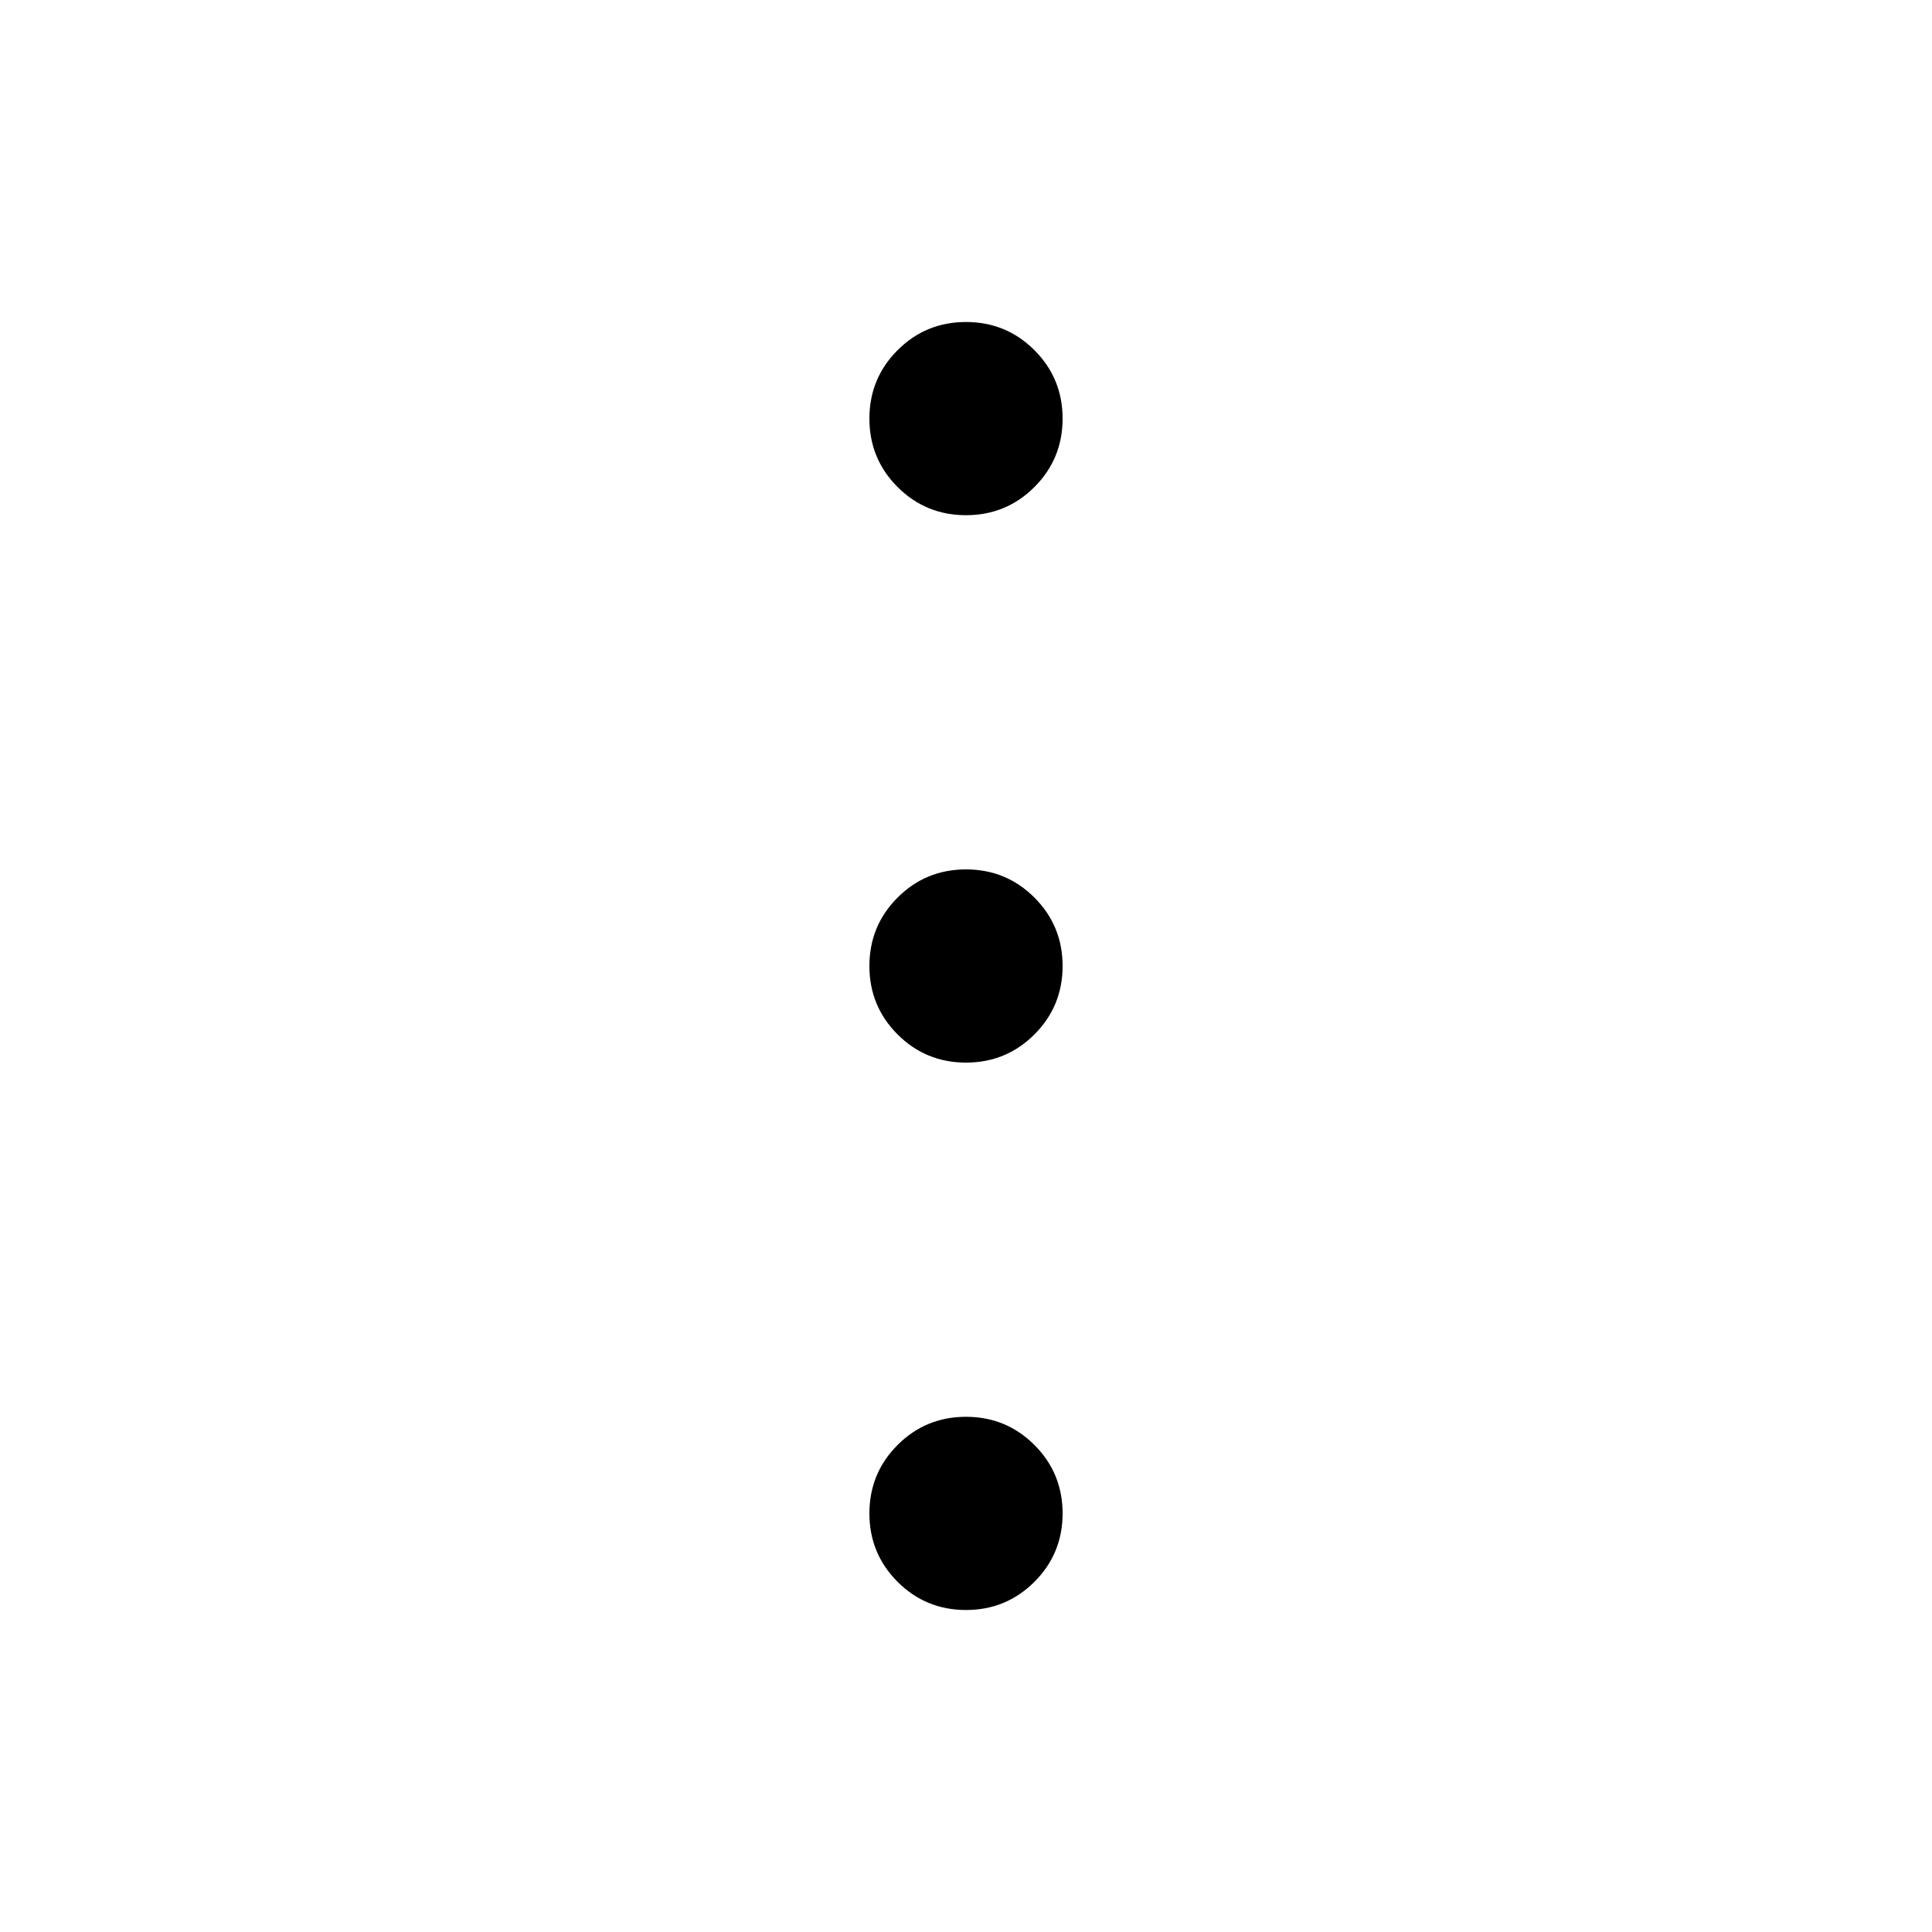
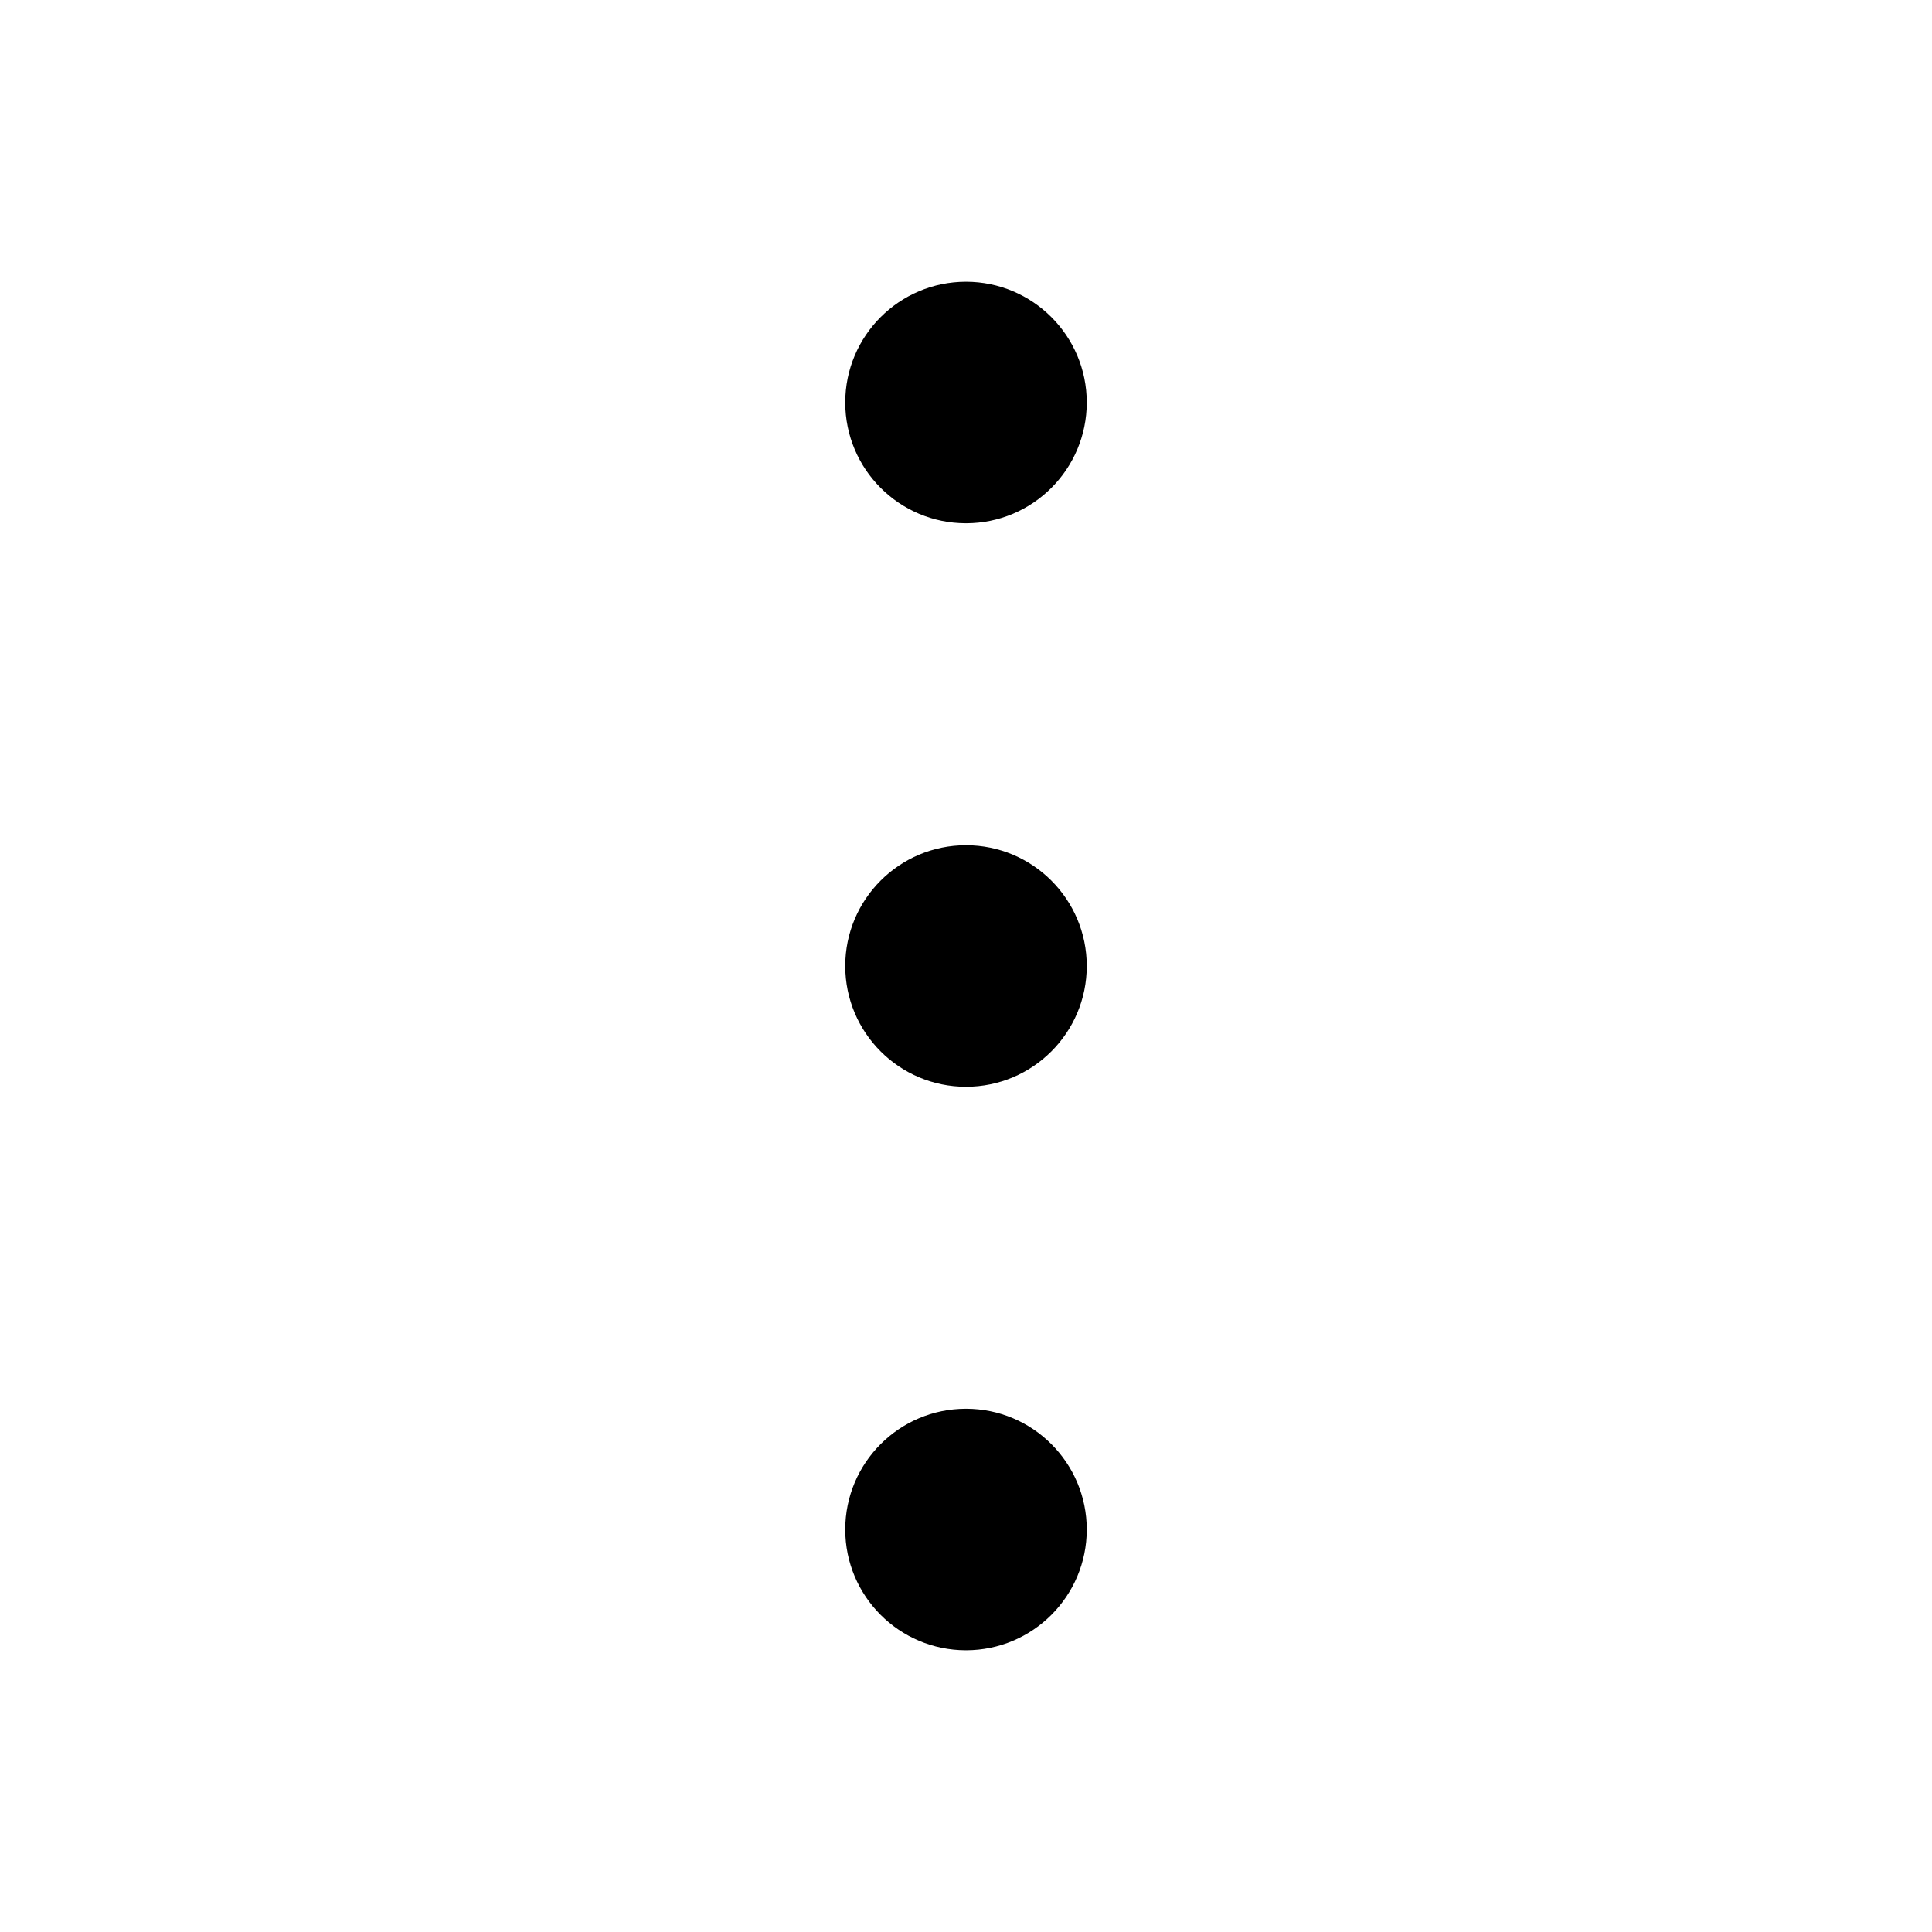
<svg xmlns="http://www.w3.org/2000/svg" viewBox="0 0 24 24" fill="none">
-   <path d="M12 20C11.667 20 11.383 19.883 11.15 19.65C10.917 19.417 10.8 19.133 10.8 18.8C10.8 18.467 10.917 18.183 11.15 17.95C11.383 17.717 11.667 17.6 12 17.6C12.333 17.6 12.617 17.717 12.85 17.95C13.083 18.183 13.2 18.467 13.2 18.8C13.2 19.133 13.083 19.417 12.85 19.65C12.617 19.883 12.333 20 12 20ZM12 13.2C11.667 13.2 11.383 13.083 11.15 12.85C10.917 12.617 10.8 12.333 10.8 12C10.8 11.667 10.917 11.383 11.15 11.15C11.383 10.917 11.667 10.8 12 10.8C12.333 10.8 12.617 10.917 12.85 11.15C13.083 11.383 13.2 11.667 13.2 12C13.2 12.333 13.083 12.617 12.85 12.85C12.617 13.083 12.333 13.2 12 13.2ZM12 6.4C11.667 6.4 11.383 6.283 11.15 6.05C10.917 5.817 10.8 5.533 10.8 5.2C10.8 4.867 10.917 4.583 11.15 4.35C11.383 4.117 11.667 4 12 4C12.333 4 12.617 4.117 12.85 4.35C13.083 4.583 13.2 4.867 13.2 5.2C13.2 5.533 13.083 5.817 12.85 6.05C12.617 6.283 12.333 6.4 12 6.4Z" fill="currentColor" />
+   <path d="M10.5 12C10.5 11.172 11.172 10.5 12 10.5C12.828 10.5 13.5 11.172 13.5 12C13.5 12.828 12.828 13.5 12 13.5C11.172 13.5 10.5 12.828 10.5 12Z" fill="currentColor" />
+   <path d="M10.5 19C10.5 18.172 11.172 17.5 12 17.5C12.828 17.5 13.5 18.172 13.5 19C13.5 19.828 12.828 20.5 12 20.5C11.172 20.5 10.5 19.828 10.5 19Z" fill="currentColor" />
+   <path d="M10.5 5C10.5 4.172 11.172 3.5 12 3.5C12.828 3.5 13.5 4.172 13.5 5C13.5 5.828 12.828 6.5 12 6.5C11.172 6.5 10.5 5.828 10.5 5Z" fill="currentColor" />
</svg>
